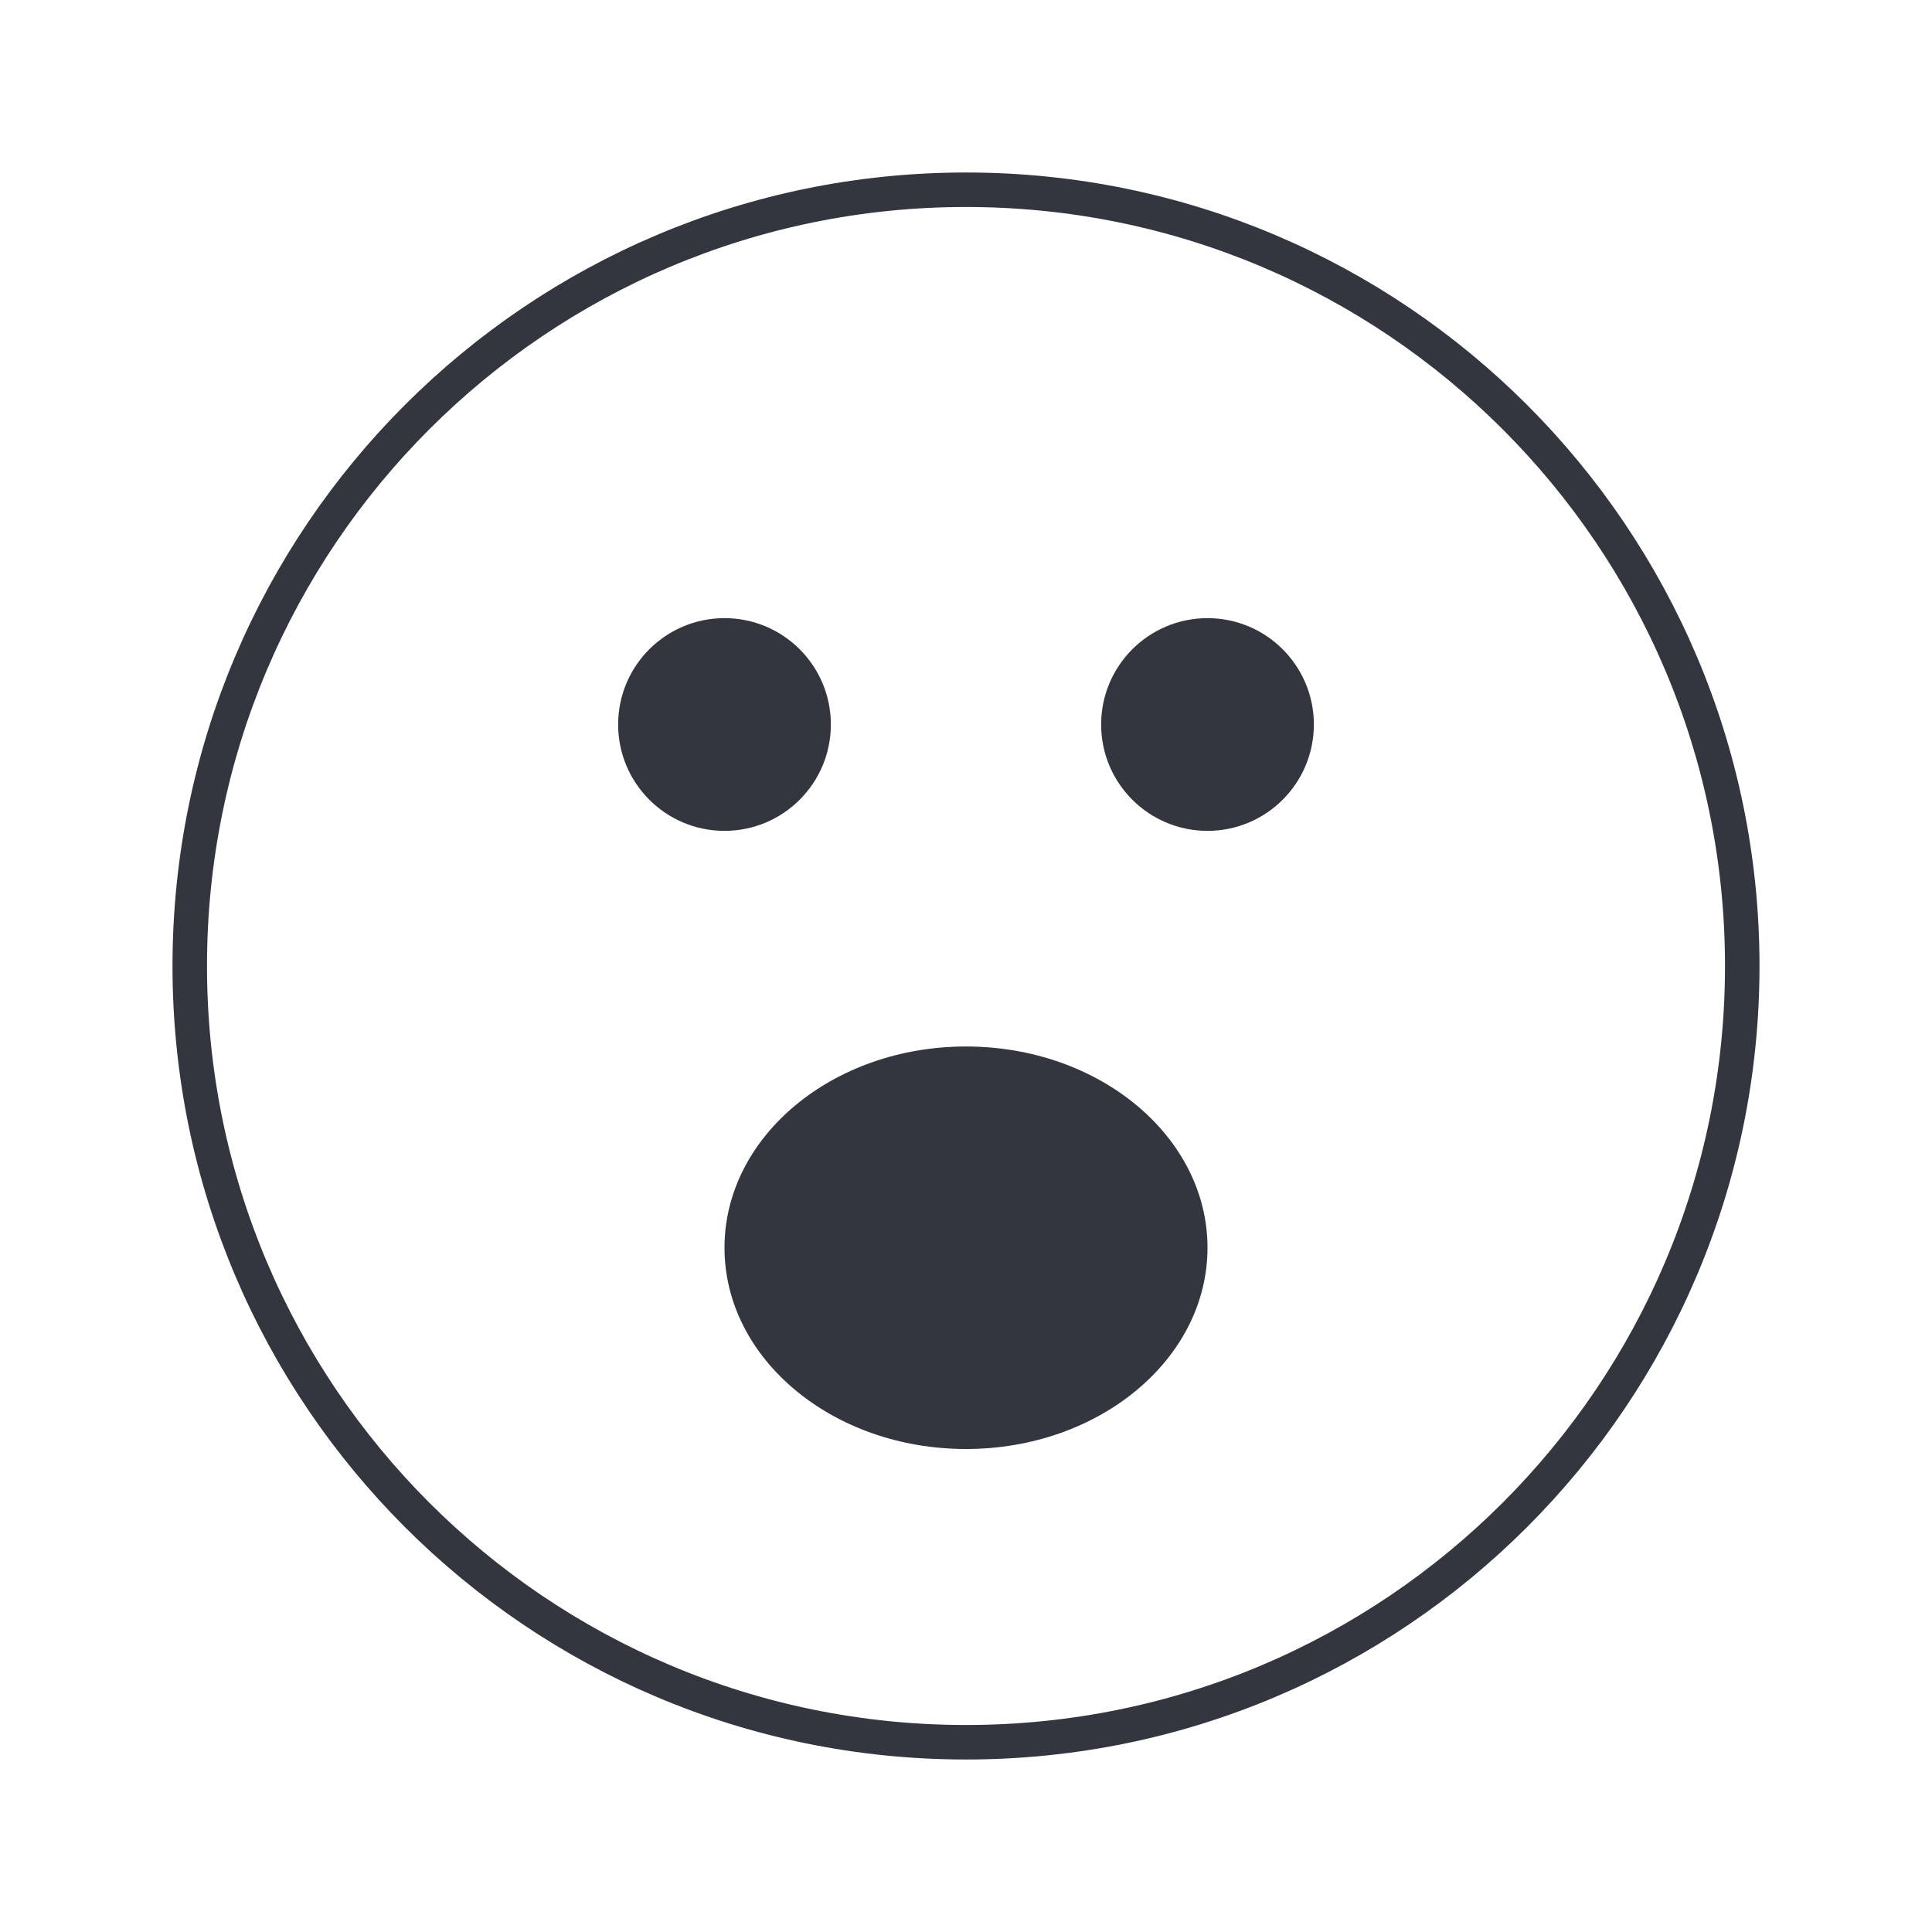
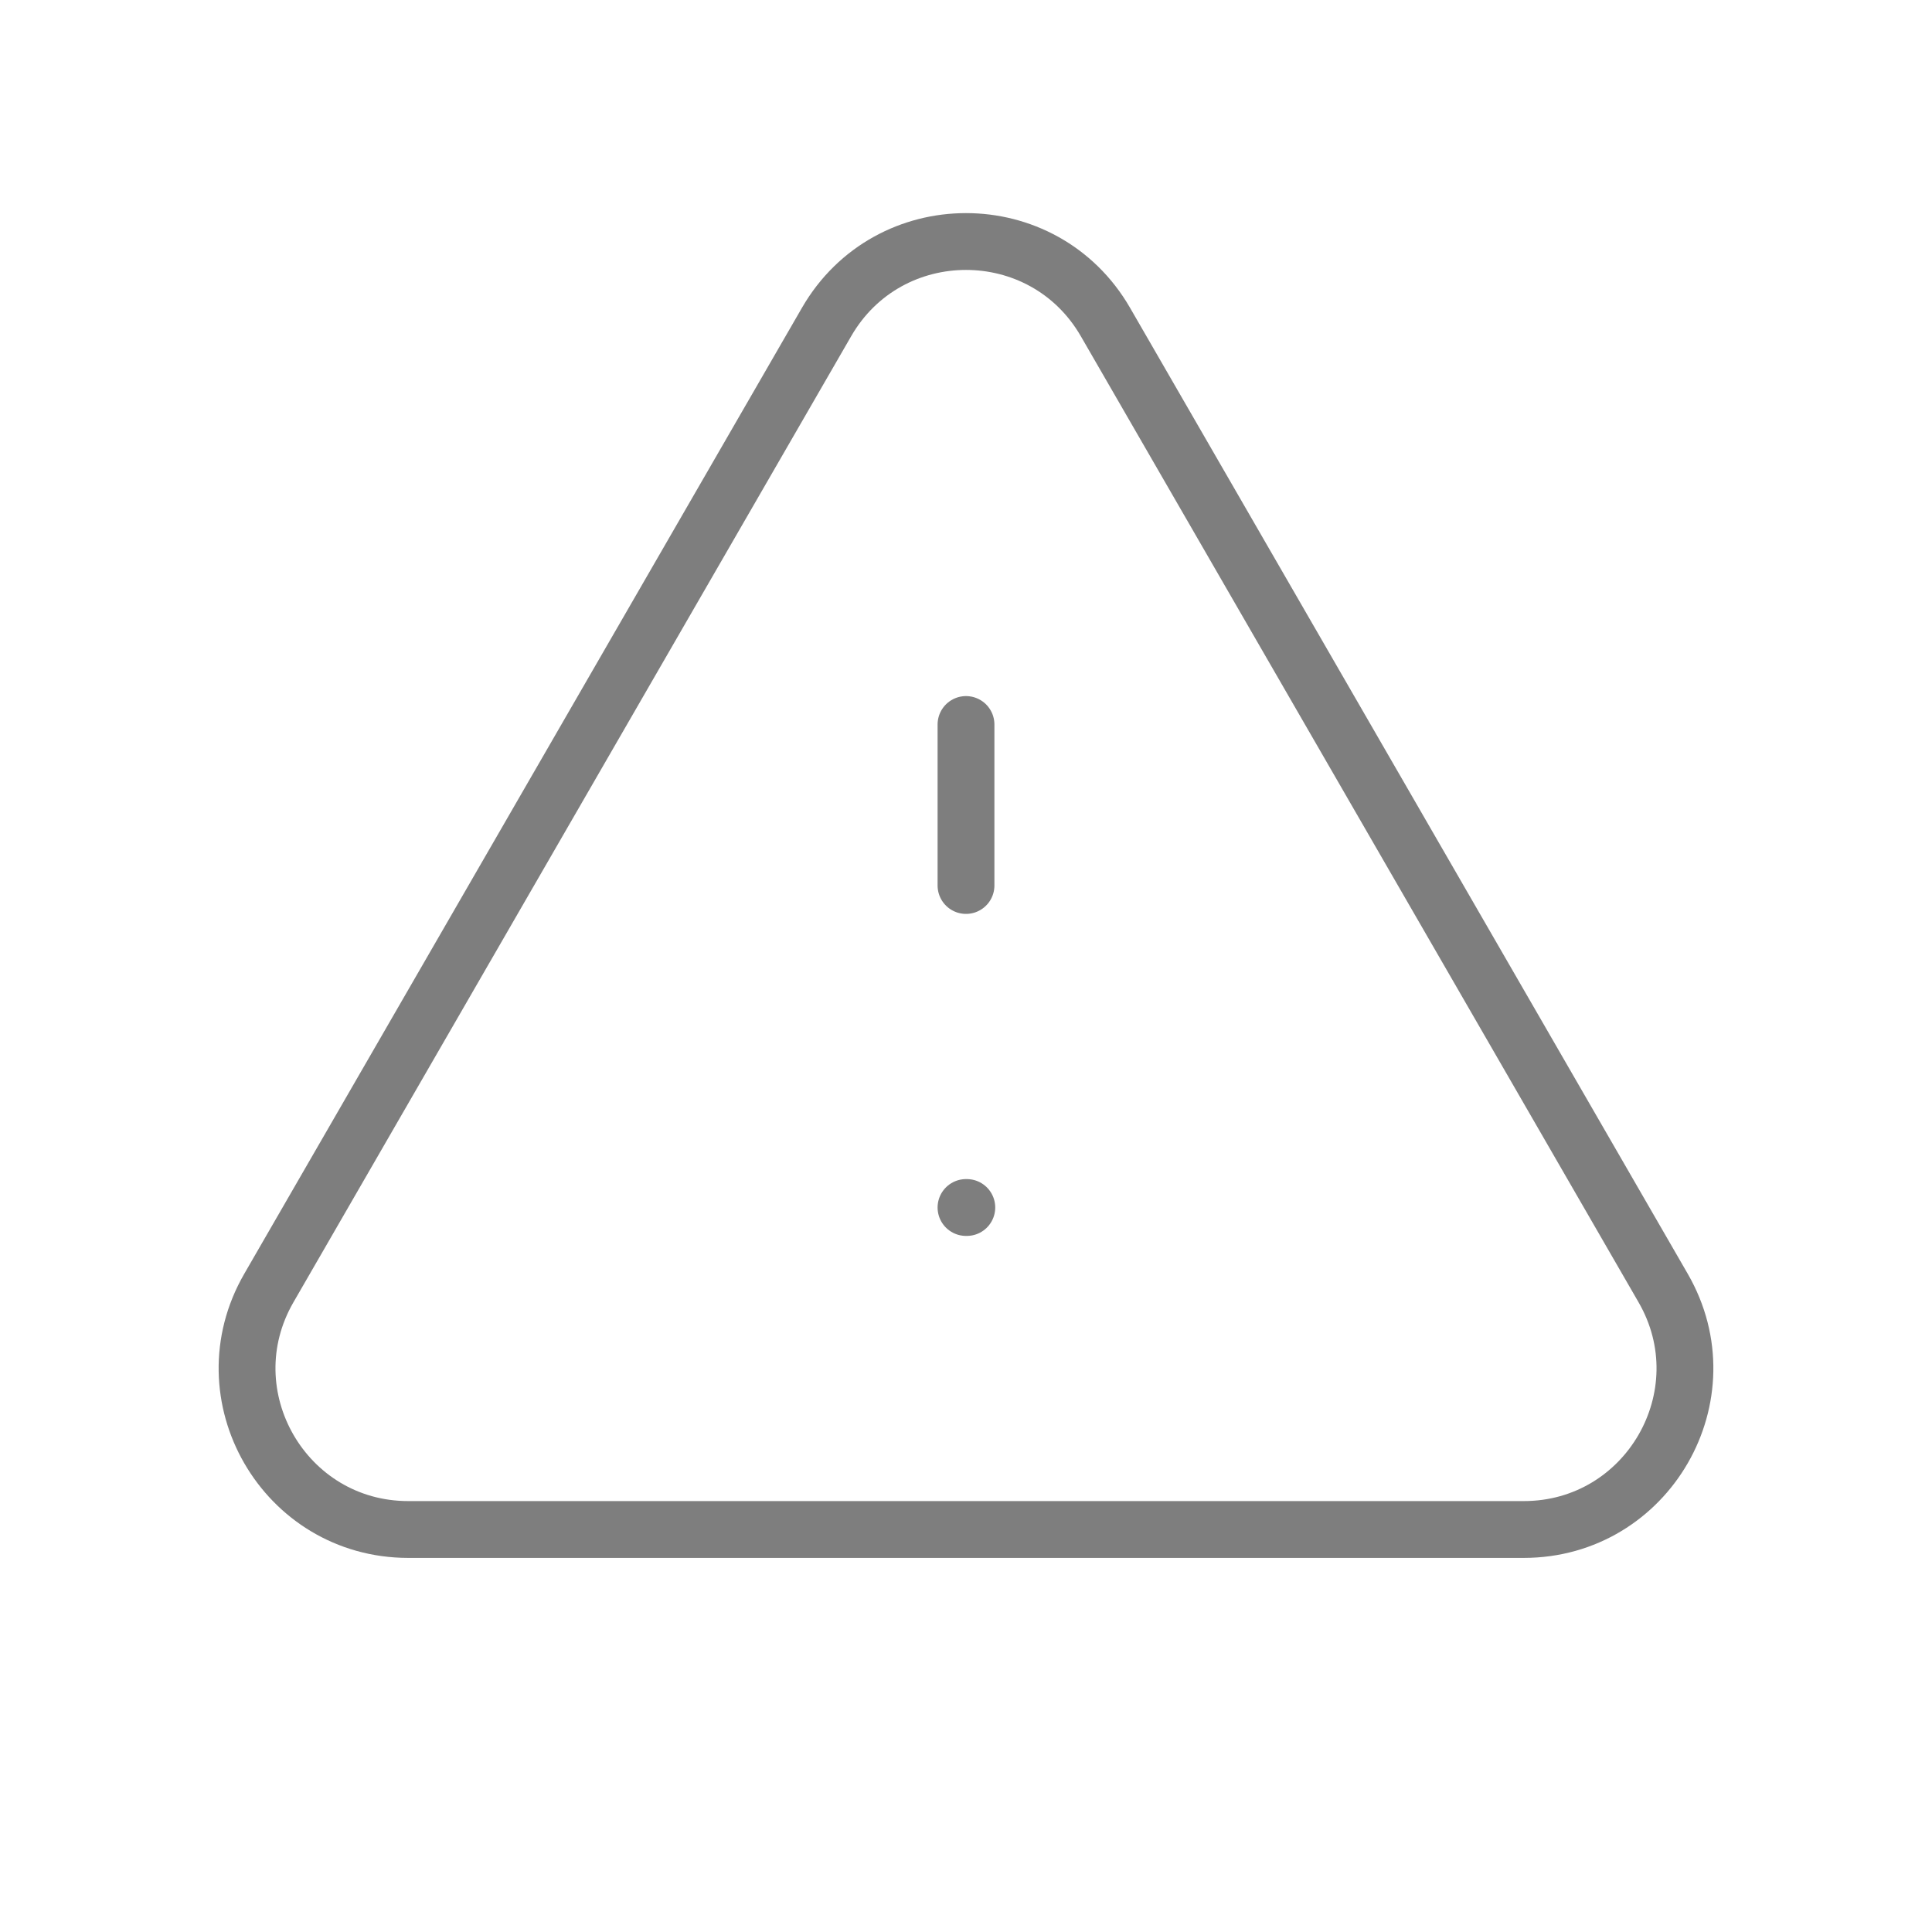
- <svg xmlns="http://www.w3.org/2000/svg" width="80" height="80" viewBox="0 0 56 56" fill="none">
-   <circle cx="28" cy="28" r="22.5" stroke="#33363F" strokeWidth="3" strokeLinecap="round" />
-   <circle cx="21" cy="21" r="2.583" fill="#33363F" stroke="#33363F" strokeWidth="0.5" strokeLinecap="round" />
-   <circle cx="35" cy="21" r="2.583" fill="#33363F" stroke="#33363F" strokeWidth="0.5" strokeLinecap="round" />
-   <path d="M35 36.166C35 39.388 31.866 42 28 42C24.134 42 21 39.388 21 36.166C21 32.945 24.134 30.333 28 30.333C31.866 30.333 35 32.945 35 36.166Z" fill="#33363F" />
+ <svg xmlns="http://www.w3.org/2000/svg" width="119" height="119" viewBox="0 0 119 119" fill="none">
+   <path d="M59.5 44.625V54.541M59.5 74.375H59.55M25.149 94.208H93.851C101.487 94.208 106.257 85.942 102.439 79.333L68.088 19.833C64.27 13.224 54.73 13.224 50.912 19.833L16.561 79.333C12.743 85.942 17.513 94.208 25.149 94.208Z" stroke="#7E7E7E" stroke-width="3.5" stroke-linecap="round" stroke-linejoin="round" />
</svg>
